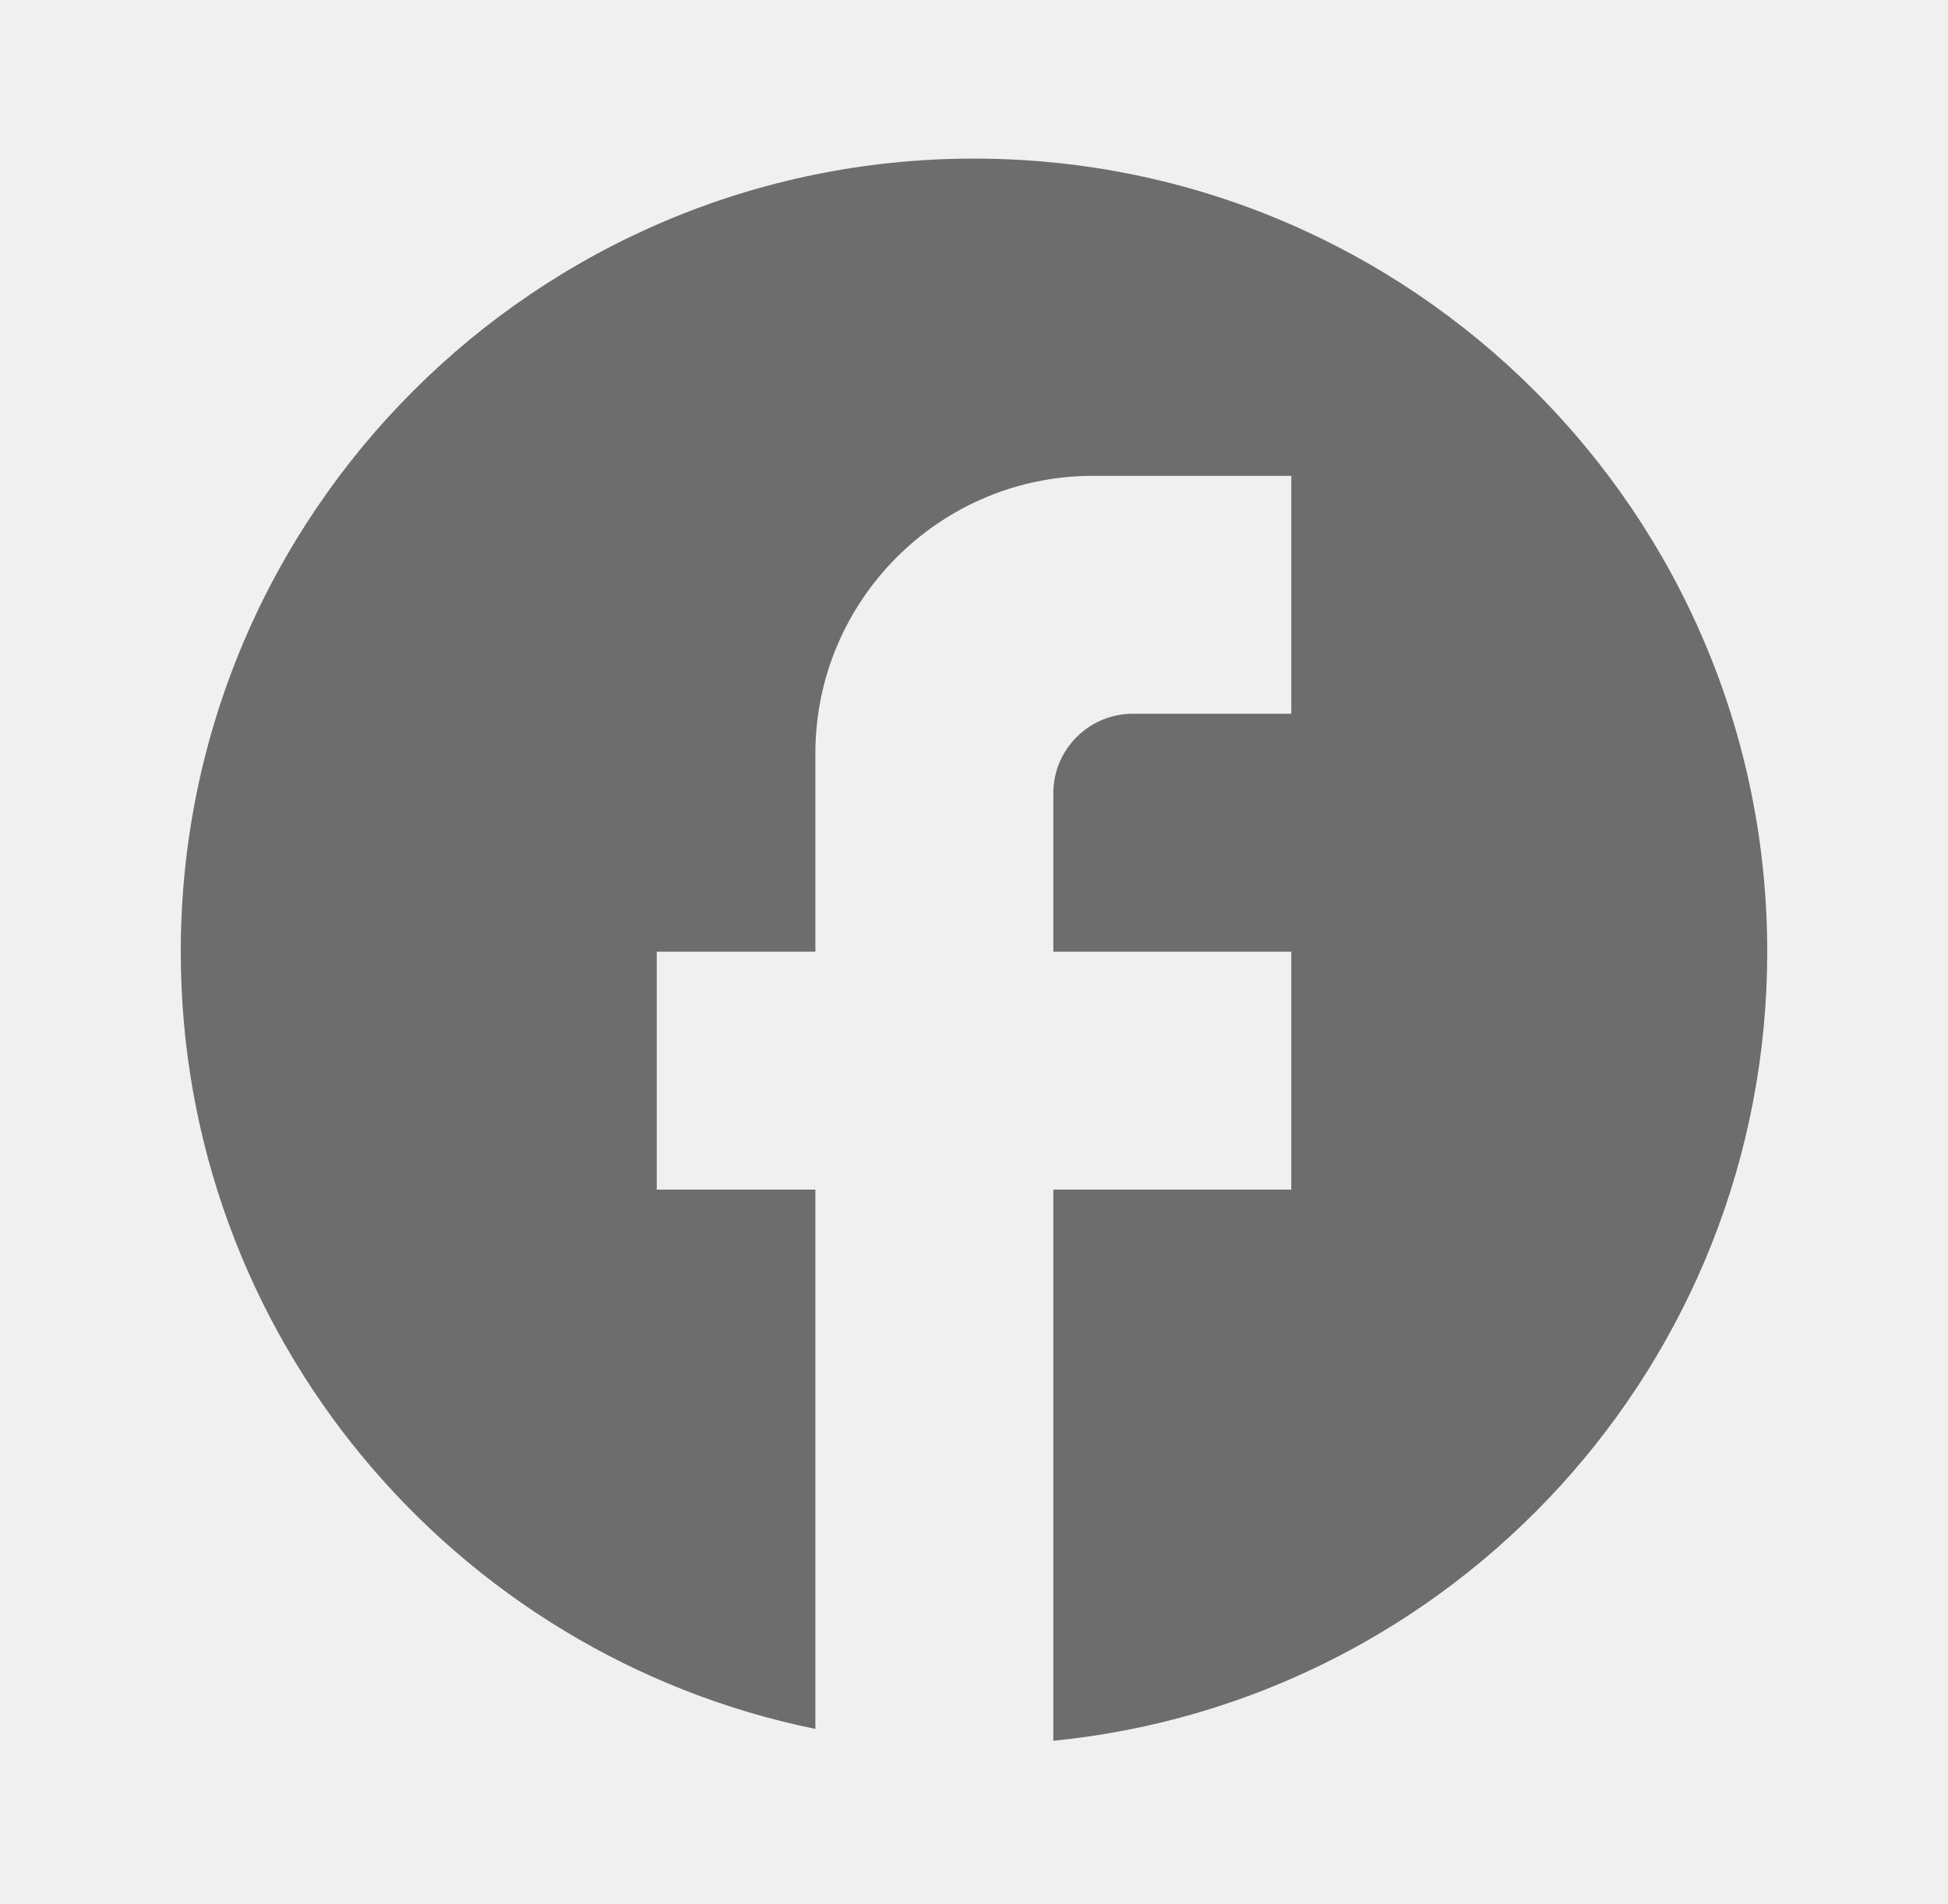
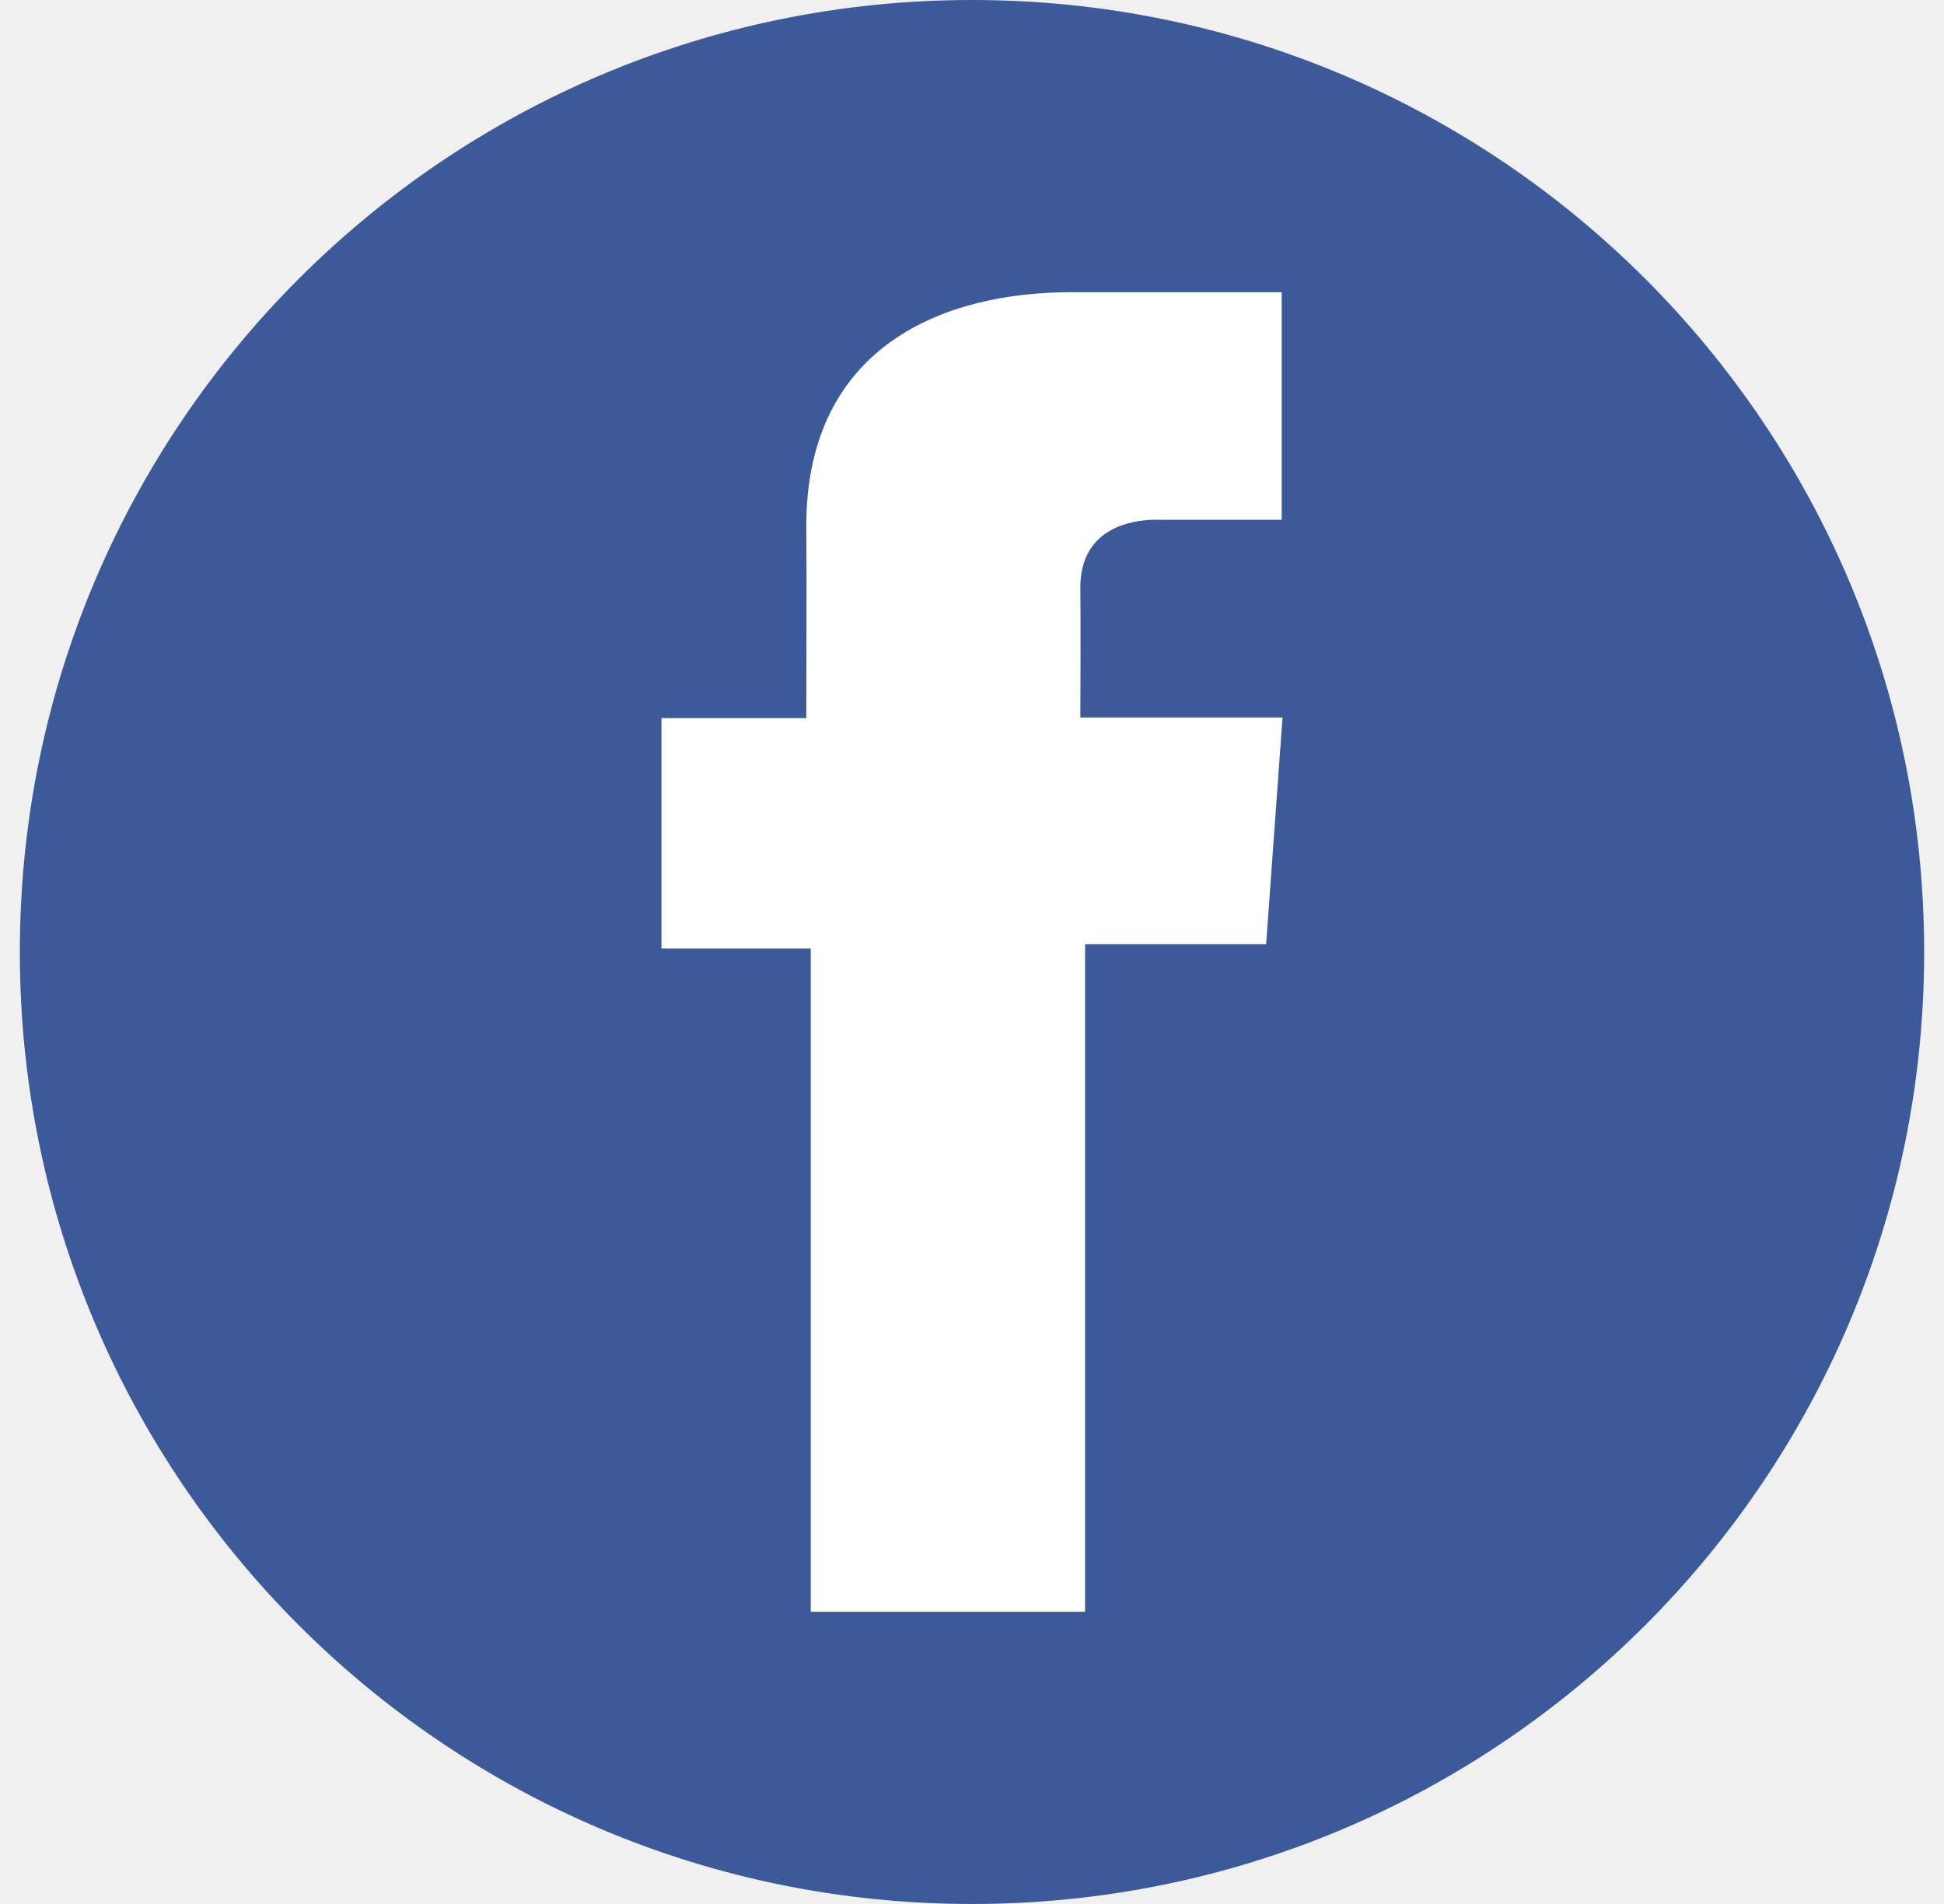
- <svg xmlns="http://www.w3.org/2000/svg" width="44" height="43" viewBox="0 0 44 43" fill="none">
-   <path d="M39.917 21.5C39.917 11.61 31.89 3.583 22 3.583C12.11 3.583 4.083 11.61 4.083 21.5C4.083 30.172 10.247 37.392 18.417 39.059V26.875H14.834V21.5H18.417V17.021C18.417 13.563 21.23 10.75 24.688 10.75H29.167V16.125H25.584C24.598 16.125 23.792 16.931 23.792 17.917V21.5H29.167V26.875H23.792V39.327C32.84 38.431 39.917 30.799 39.917 21.5Z" fill="#6D6D6D" />
+ <svg xmlns="http://www.w3.org/2000/svg" width="49" height="48" viewBox="0 0 49 48" fill="none">
+   <g clip-path="url(#clip0_723_116)">
+     <path d="M24.5 48C37.755 48 48.5 37.255 48.5 24C48.5 10.745 37.755 0 24.5 0C11.245 0 0.5 10.745 0.5 24C0.5 37.255 11.245 48 24.5 48Z" fill="#3C5A9A" />
+     <path d="M32.304 7.367H26.987C23.832 7.367 20.323 8.694 20.323 13.267C20.338 14.861 20.323 16.387 20.323 18.104H16.673V23.912H20.436V40.633H27.35V23.802H31.914L32.327 18.088H27.231C27.231 18.088 27.242 15.546 27.231 14.808C27.231 13.001 29.112 13.104 29.225 13.104C30.12 13.104 31.86 13.107 32.306 13.104V7.367H32.304Z" fill="white" />
+   </g>
+   <defs>
+     <clipPath id="clip0_723_116">
+       <rect width="48" height="48" fill="white" transform="translate(0.5)" />
+     </clipPath>
+   </defs>
</svg>
